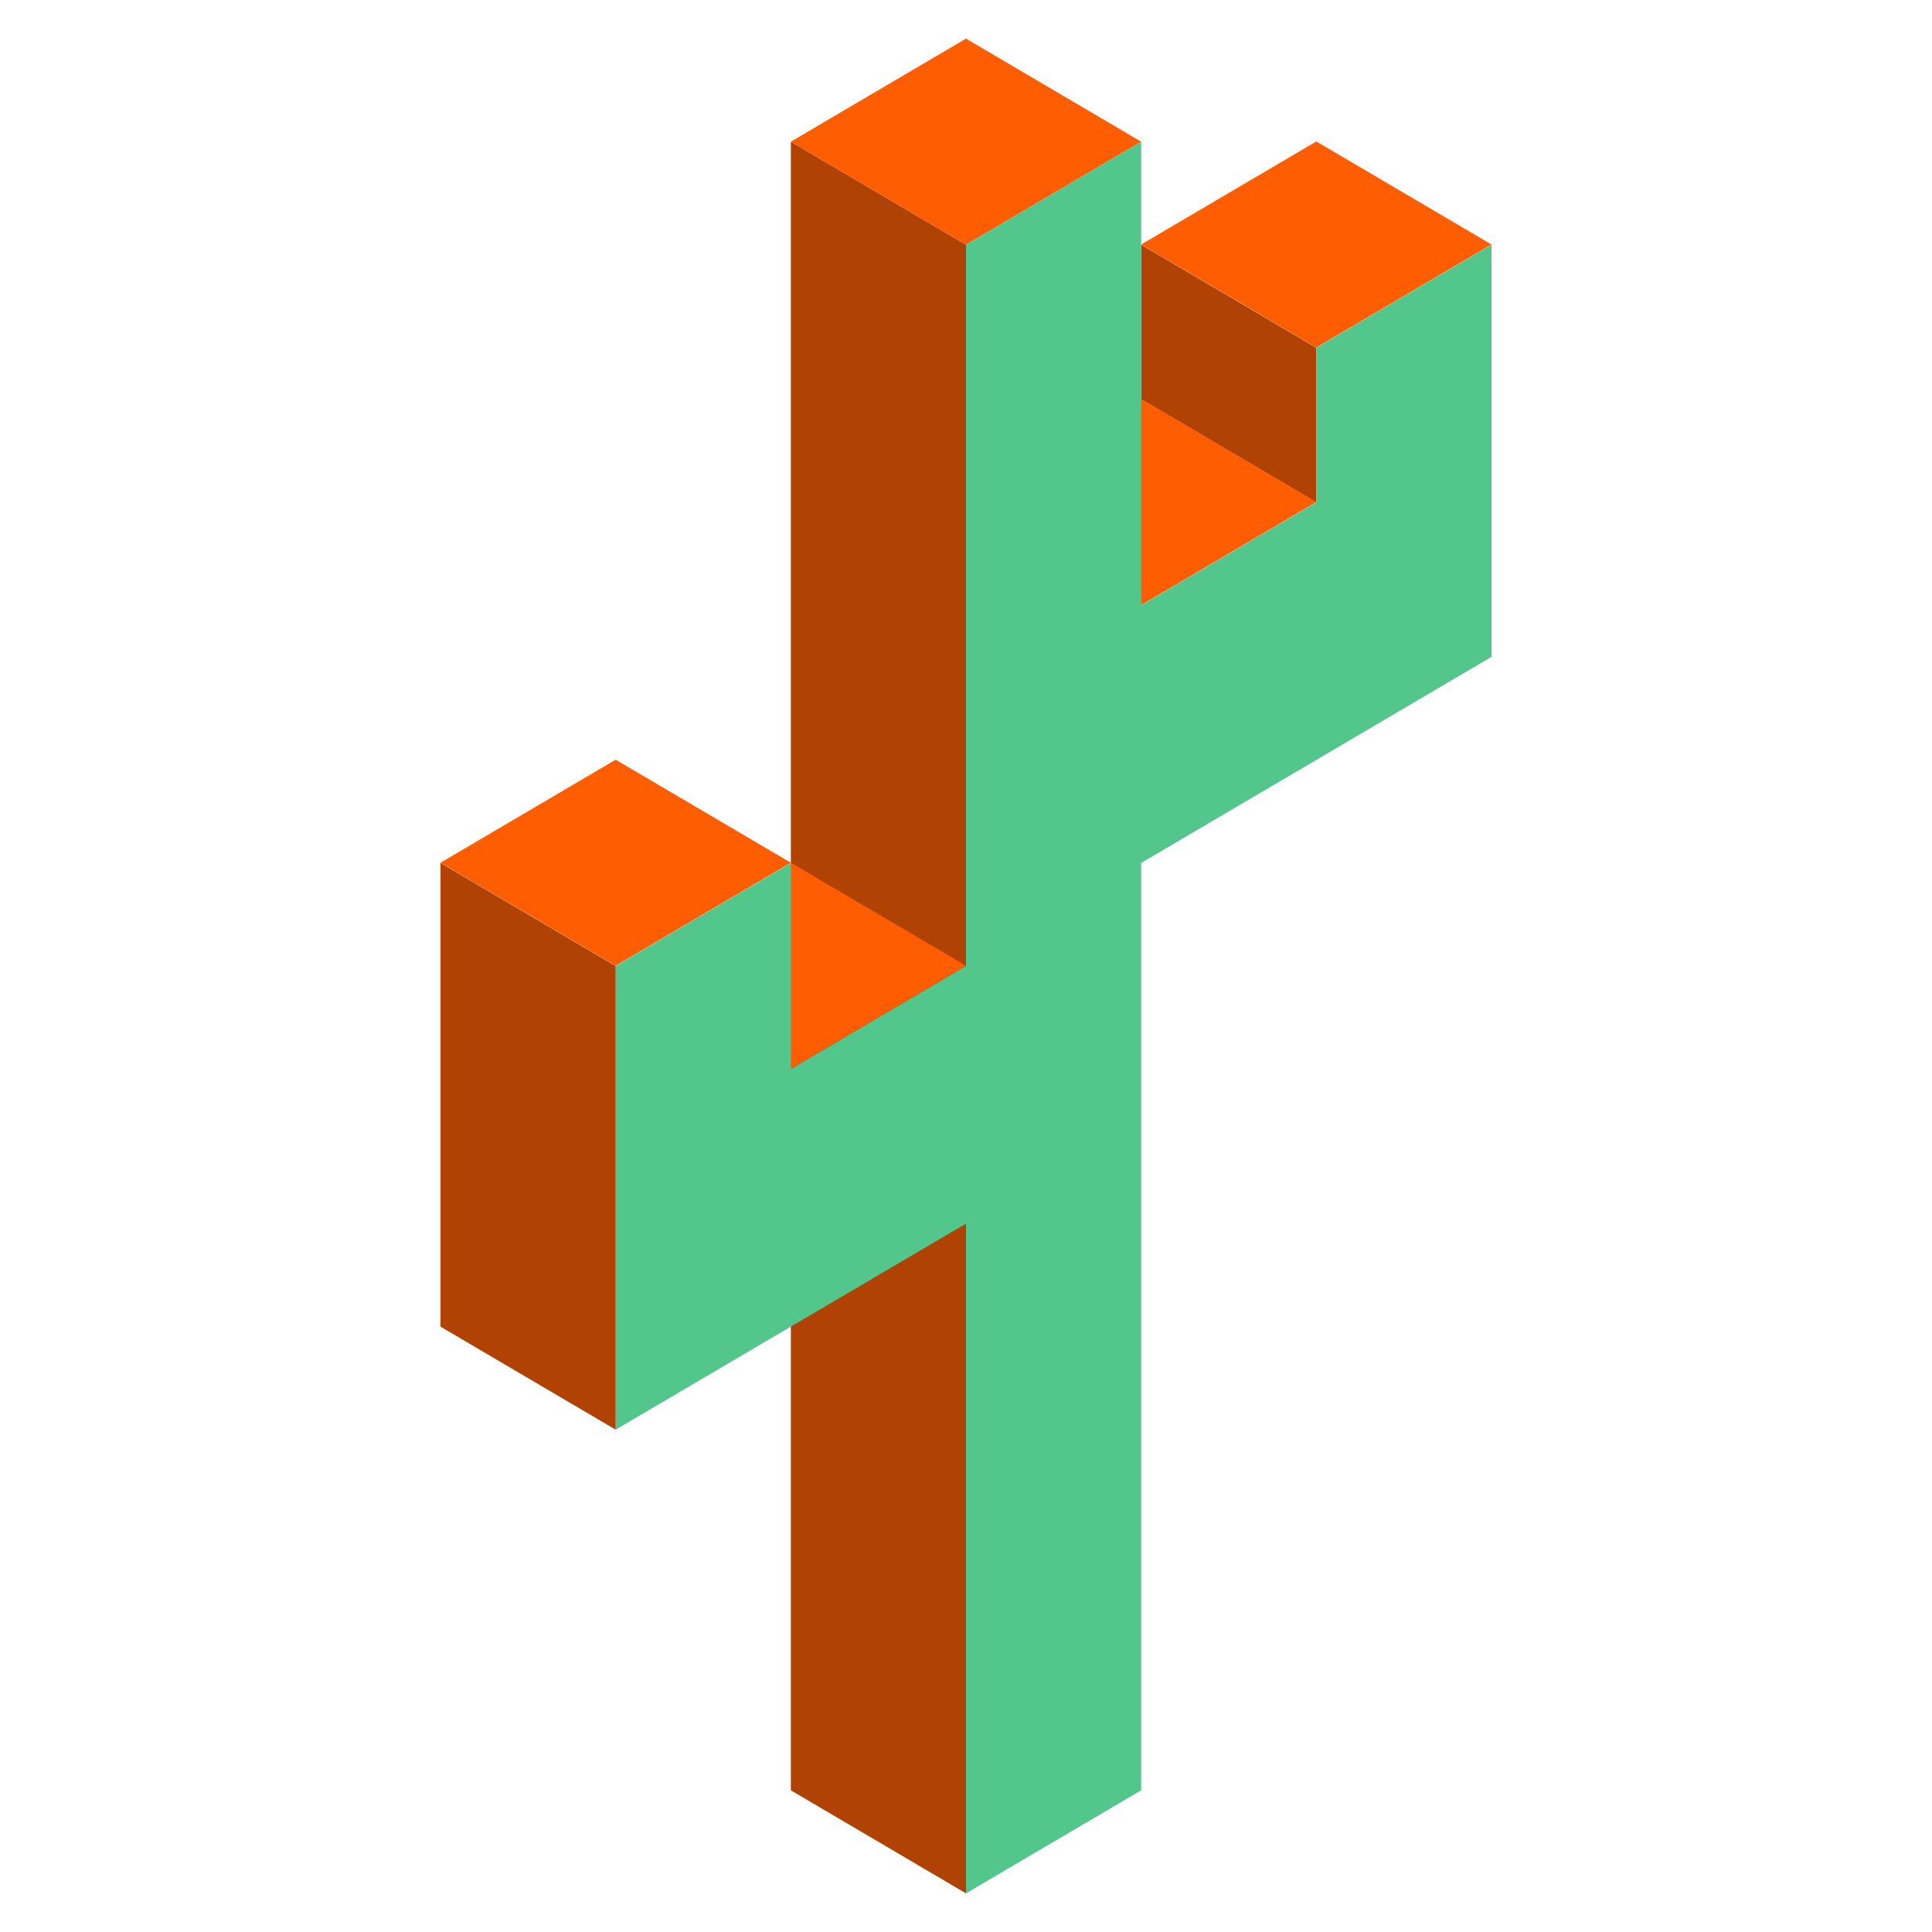
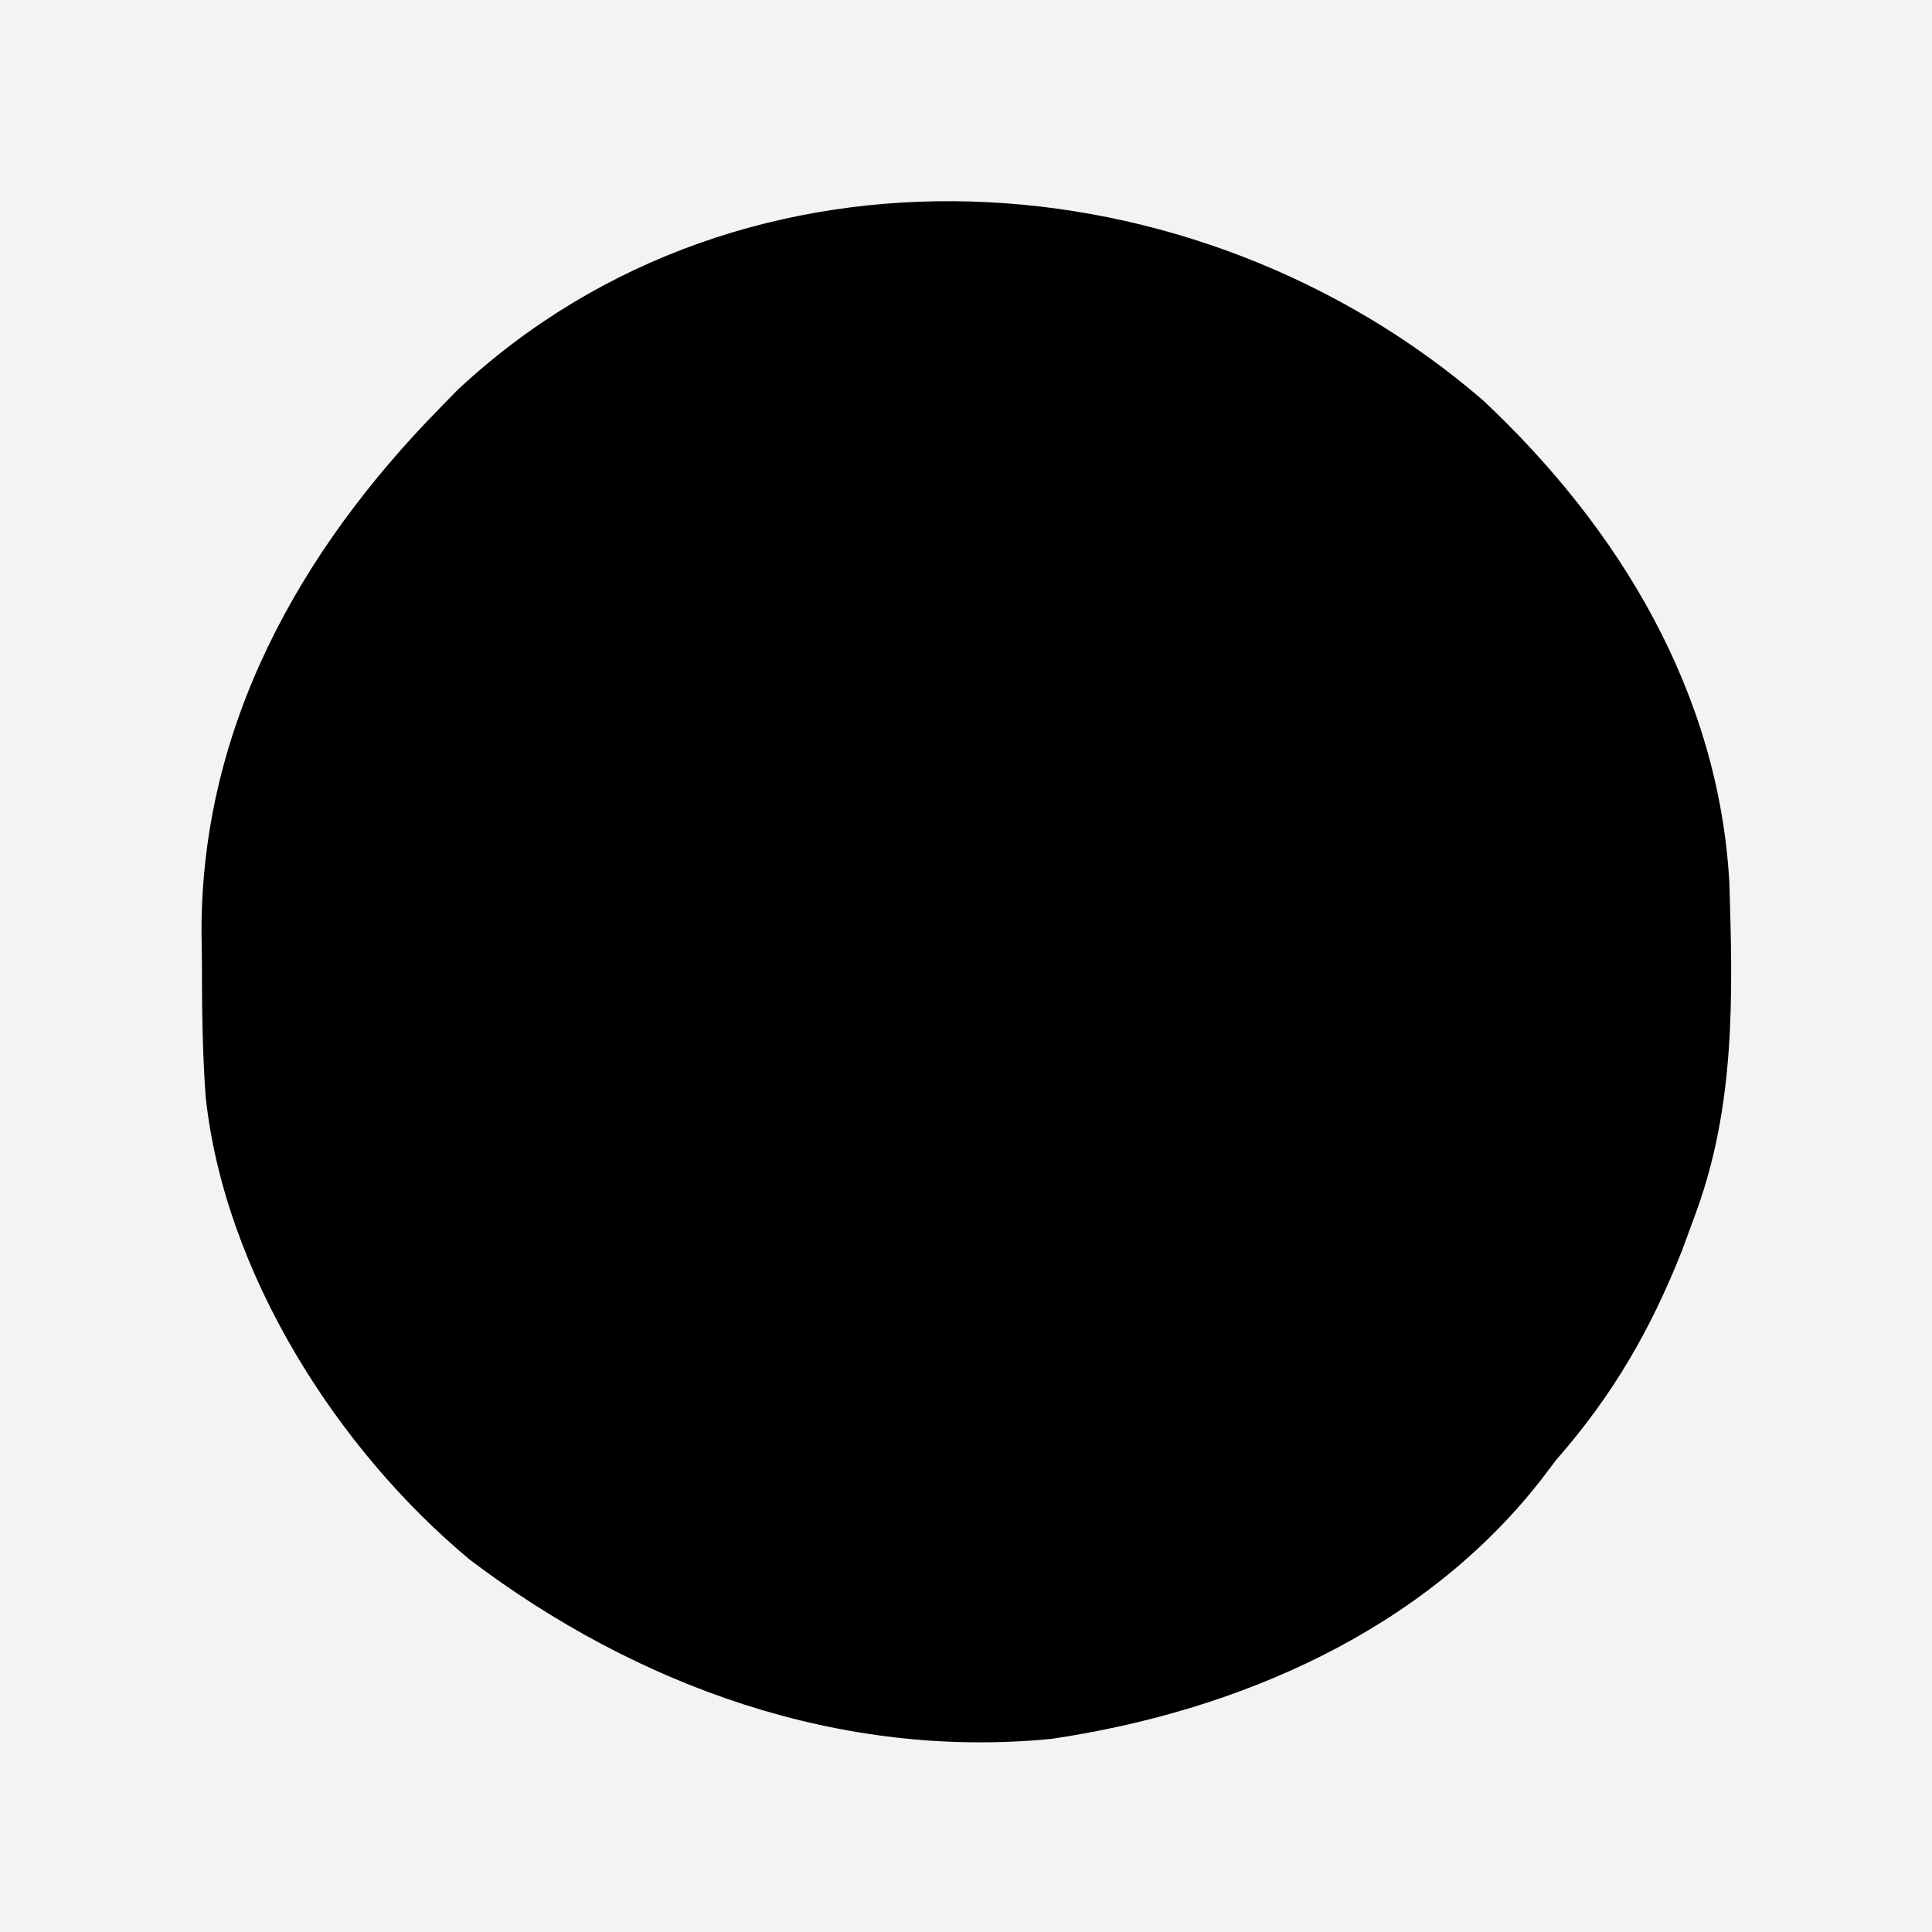
- <svg xmlns="http://www.w3.org/2000/svg" fill="none" viewBox="0 0 500 500">
-   <path fill="#B04304" d="M295.334 103.333v-40L340.667 90v40l-45.333-26.667ZM250.001 63.333l-45.334-26.666v426.666L250.001 490V63.333Z" />
-   <path fill="#FF5D01" d="m250.001 129.944 45.333-26.667 45.333 26.667-45.333 26.667-45.333-26.667ZM204.667 36.667 250.001 10l45.333 26.667-45.333 26.666-45.334-26.666ZM295.334 63.277l45.333-26.666L386 63.277l-45.333 26.667-45.333-26.667ZM114 223.277l45.333-26.667 45.334 26.667-45.334 26.667L114 223.277ZM250 249.944l-45.333-26.667v53.333L250 249.944Z" />
-   <path fill="#53C68C" d="m250 63.333 45.333-26.666v120L340.667 130V90L386 63.333V170l-90.667 53.333v240L250 490V316.667L159.333 370V250l45.334-26.667v53.334L250 250V63.333Z" />
-   <path fill="#B04304" d="M159.333 250 114 223.334v120L159.333 370V250Z" />
+ <svg xmlns="http://www.w3.org/2000/svg" version="1.1" width="180" height="180">
+   <path d="M0 0 C59.4 0 118.8 0 180 0 C180 59.4 180 118.8 180 180 C120.6 180 61.2 180 0 180 C0 120.6 0 61.2 0 0 Z " fill="#F3F3F3" transform="translate(0,0)" />
+   <path d="M0 0 C12.728 11.941 21.981 27.285 22.939 45.024 C23.259 55.529 23.482 65.699 19.812 75.688 C19.174 77.428 19.174 77.428 18.523 79.203 C15.552 86.671 12.09 92.658 6.812 98.688 C6.365 99.277 5.918 99.866 5.457 100.473 C-5.553 114.647 -22.862 122.12 -40.188 124.688 C-59.855 126.638 -78.799 119.807 -94.379 108.031 C-106.814 97.713 -117.265 81.234 -119.022 64.91 C-119.336 60.69 -119.372 56.479 -119.375 52.25 C-119.393 50.915 -119.393 50.915 -119.412 49.553 C-119.454 30.464 -110.324 14.057 -97.188 0.688 C-96.646 0.133 -96.105 -0.421 -95.547 -0.992 C-68.76 -26.02 -26.706 -23.083 0 0 Z " fill="#000000" transform="translate(138.1875,37.3125)" />
</svg>
